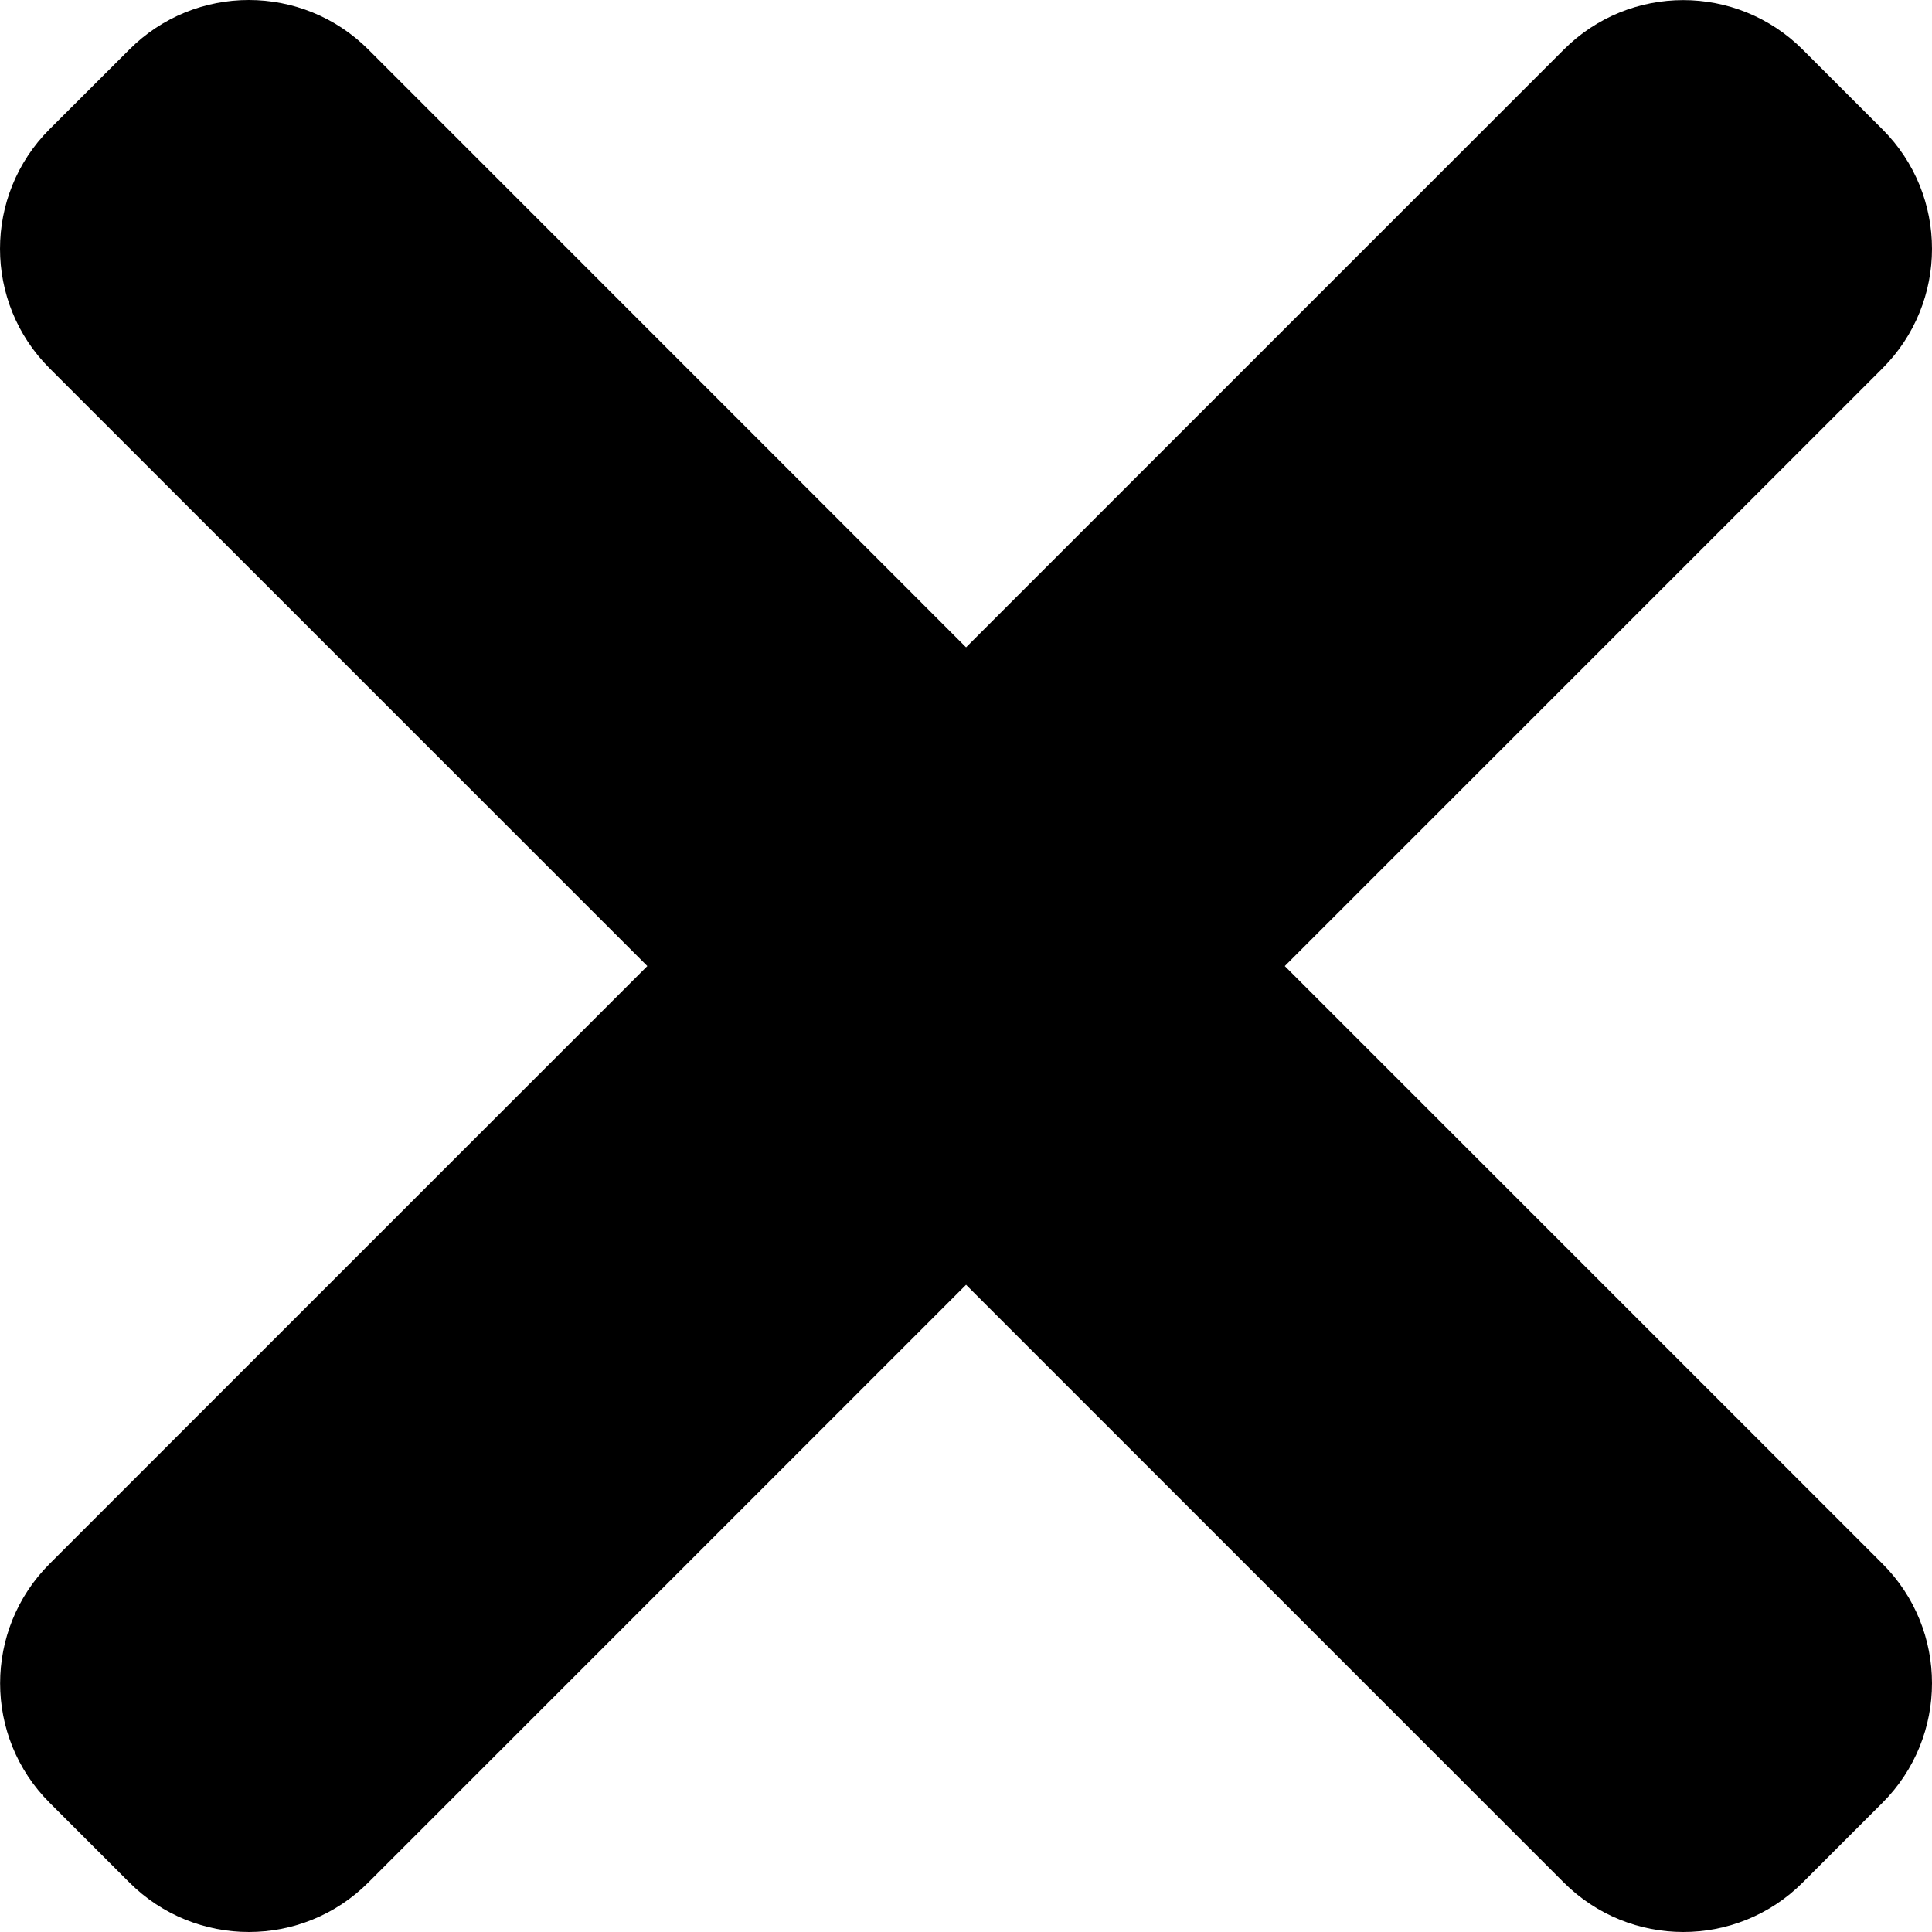
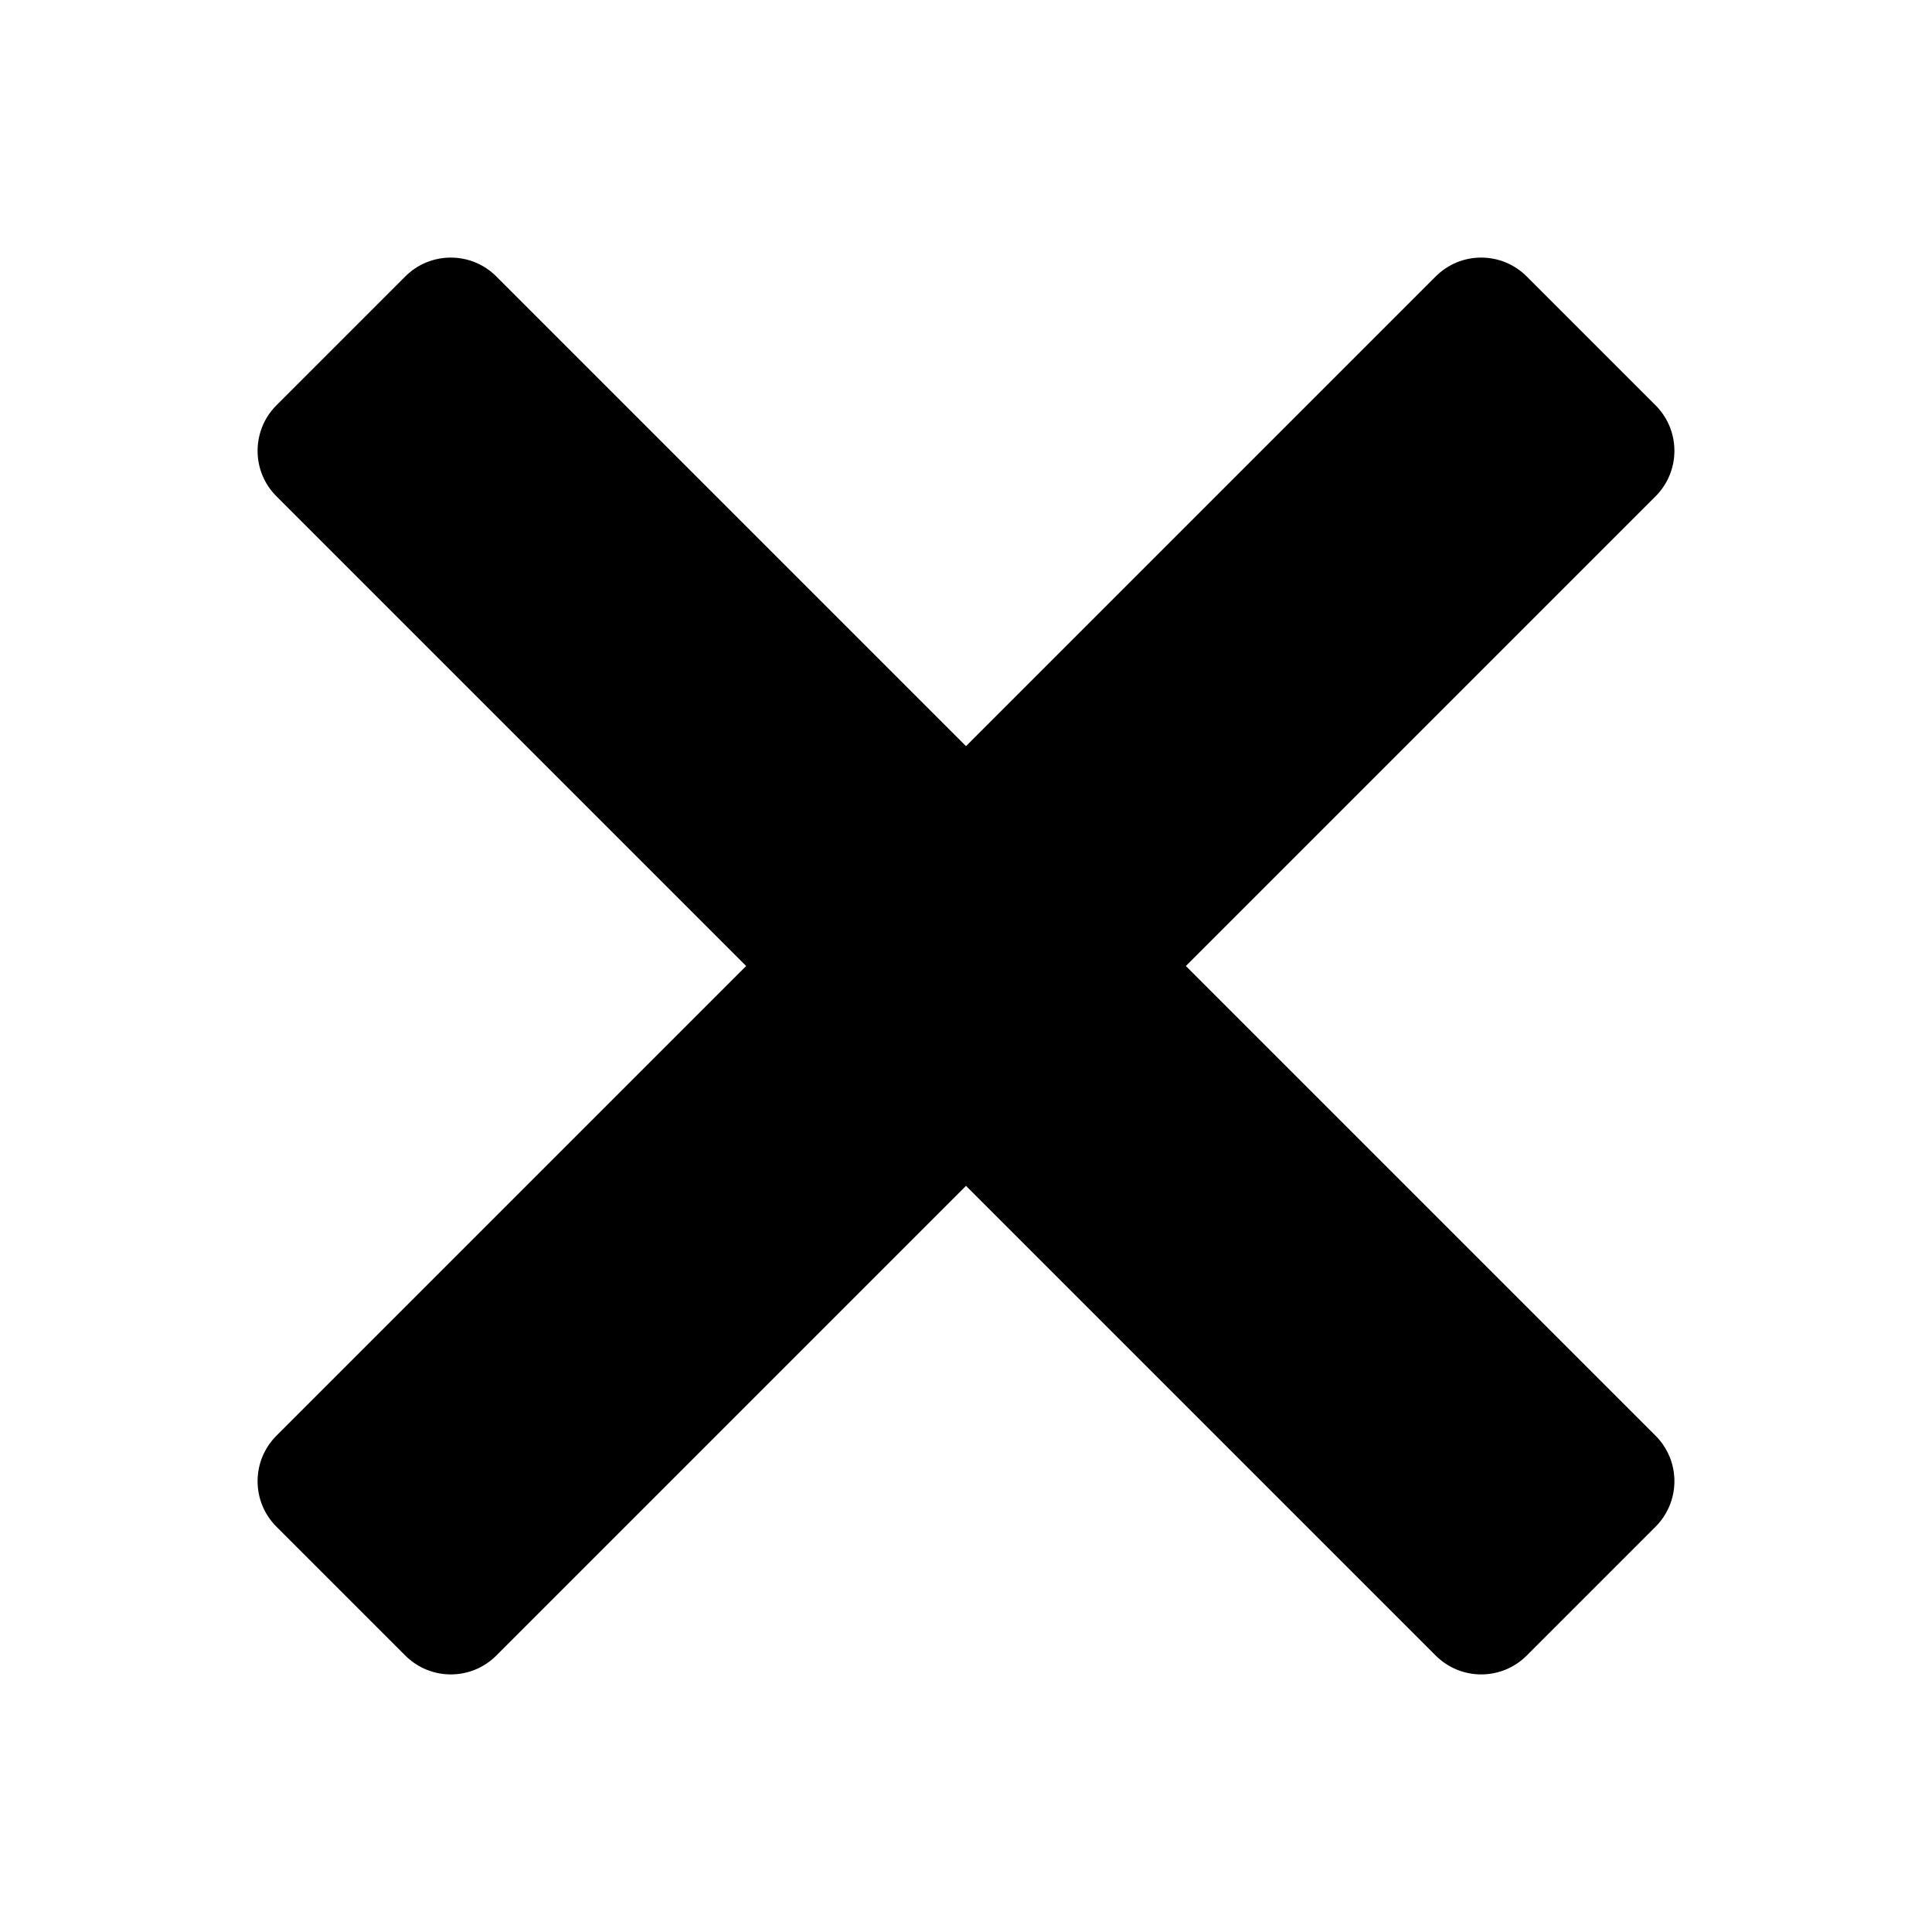
- <svg xmlns="http://www.w3.org/2000/svg" height="365.696pt" viewBox="0 0 365.696 365.696" width="365.696pt">
-   <path d="m243.188 182.859 113.133-113.133c12.5-12.5 12.5-32.766 0-45.246l-15.082-15.082c-12.504-12.504-32.77-12.504-45.25 0l-113.129 113.129-113.133-113.152c-12.5-12.5-32.766-12.5-45.246 0l-15.105 15.082c-12.5 12.504-12.5 32.77 0 45.25l113.152 113.152-113.129 113.129c-12.504 12.504-12.504 32.77 0 45.25l15.082 15.082c12.5 12.5 32.766 12.5 45.246 0l113.133-113.133 113.129 113.133c12.504 12.5 32.77 12.5 45.25 0l15.082-15.082c12.5-12.504 12.5-32.77 0-45.25zm0 0" />
+ <svg xmlns="http://www.w3.org/2000/svg" fill="#000000" viewBox="0 0 30 30" width="26px" height="26px">
+   <path d="M 7 4 C 6.744 4 6.488 4.097 6.293 4.293 L 4.293 6.293 C 3.902 6.684 3.902 7.317 4.293 7.707 L 11.586 15 L 4.293 22.293 C 3.902 22.684 3.902 23.317 4.293 23.707 L 6.293 25.707 C 6.684 26.098 7.317 26.098 7.707 25.707 L 15 18.414 L 22.293 25.707 C 22.683 26.098 23.317 26.098 23.707 25.707 L 25.707 23.707 C 26.098 23.316 26.098 22.683 25.707 22.293 L 18.414 15 L 25.707 7.707 C 26.098 7.317 26.098 6.683 25.707 6.293 L 23.707 4.293 C 23.316 3.902 22.683 3.902 22.293 4.293 L 15 11.586 L 7.707 4.293 C 7.512 4.097 7.256 4 7 4 z" />
</svg>
